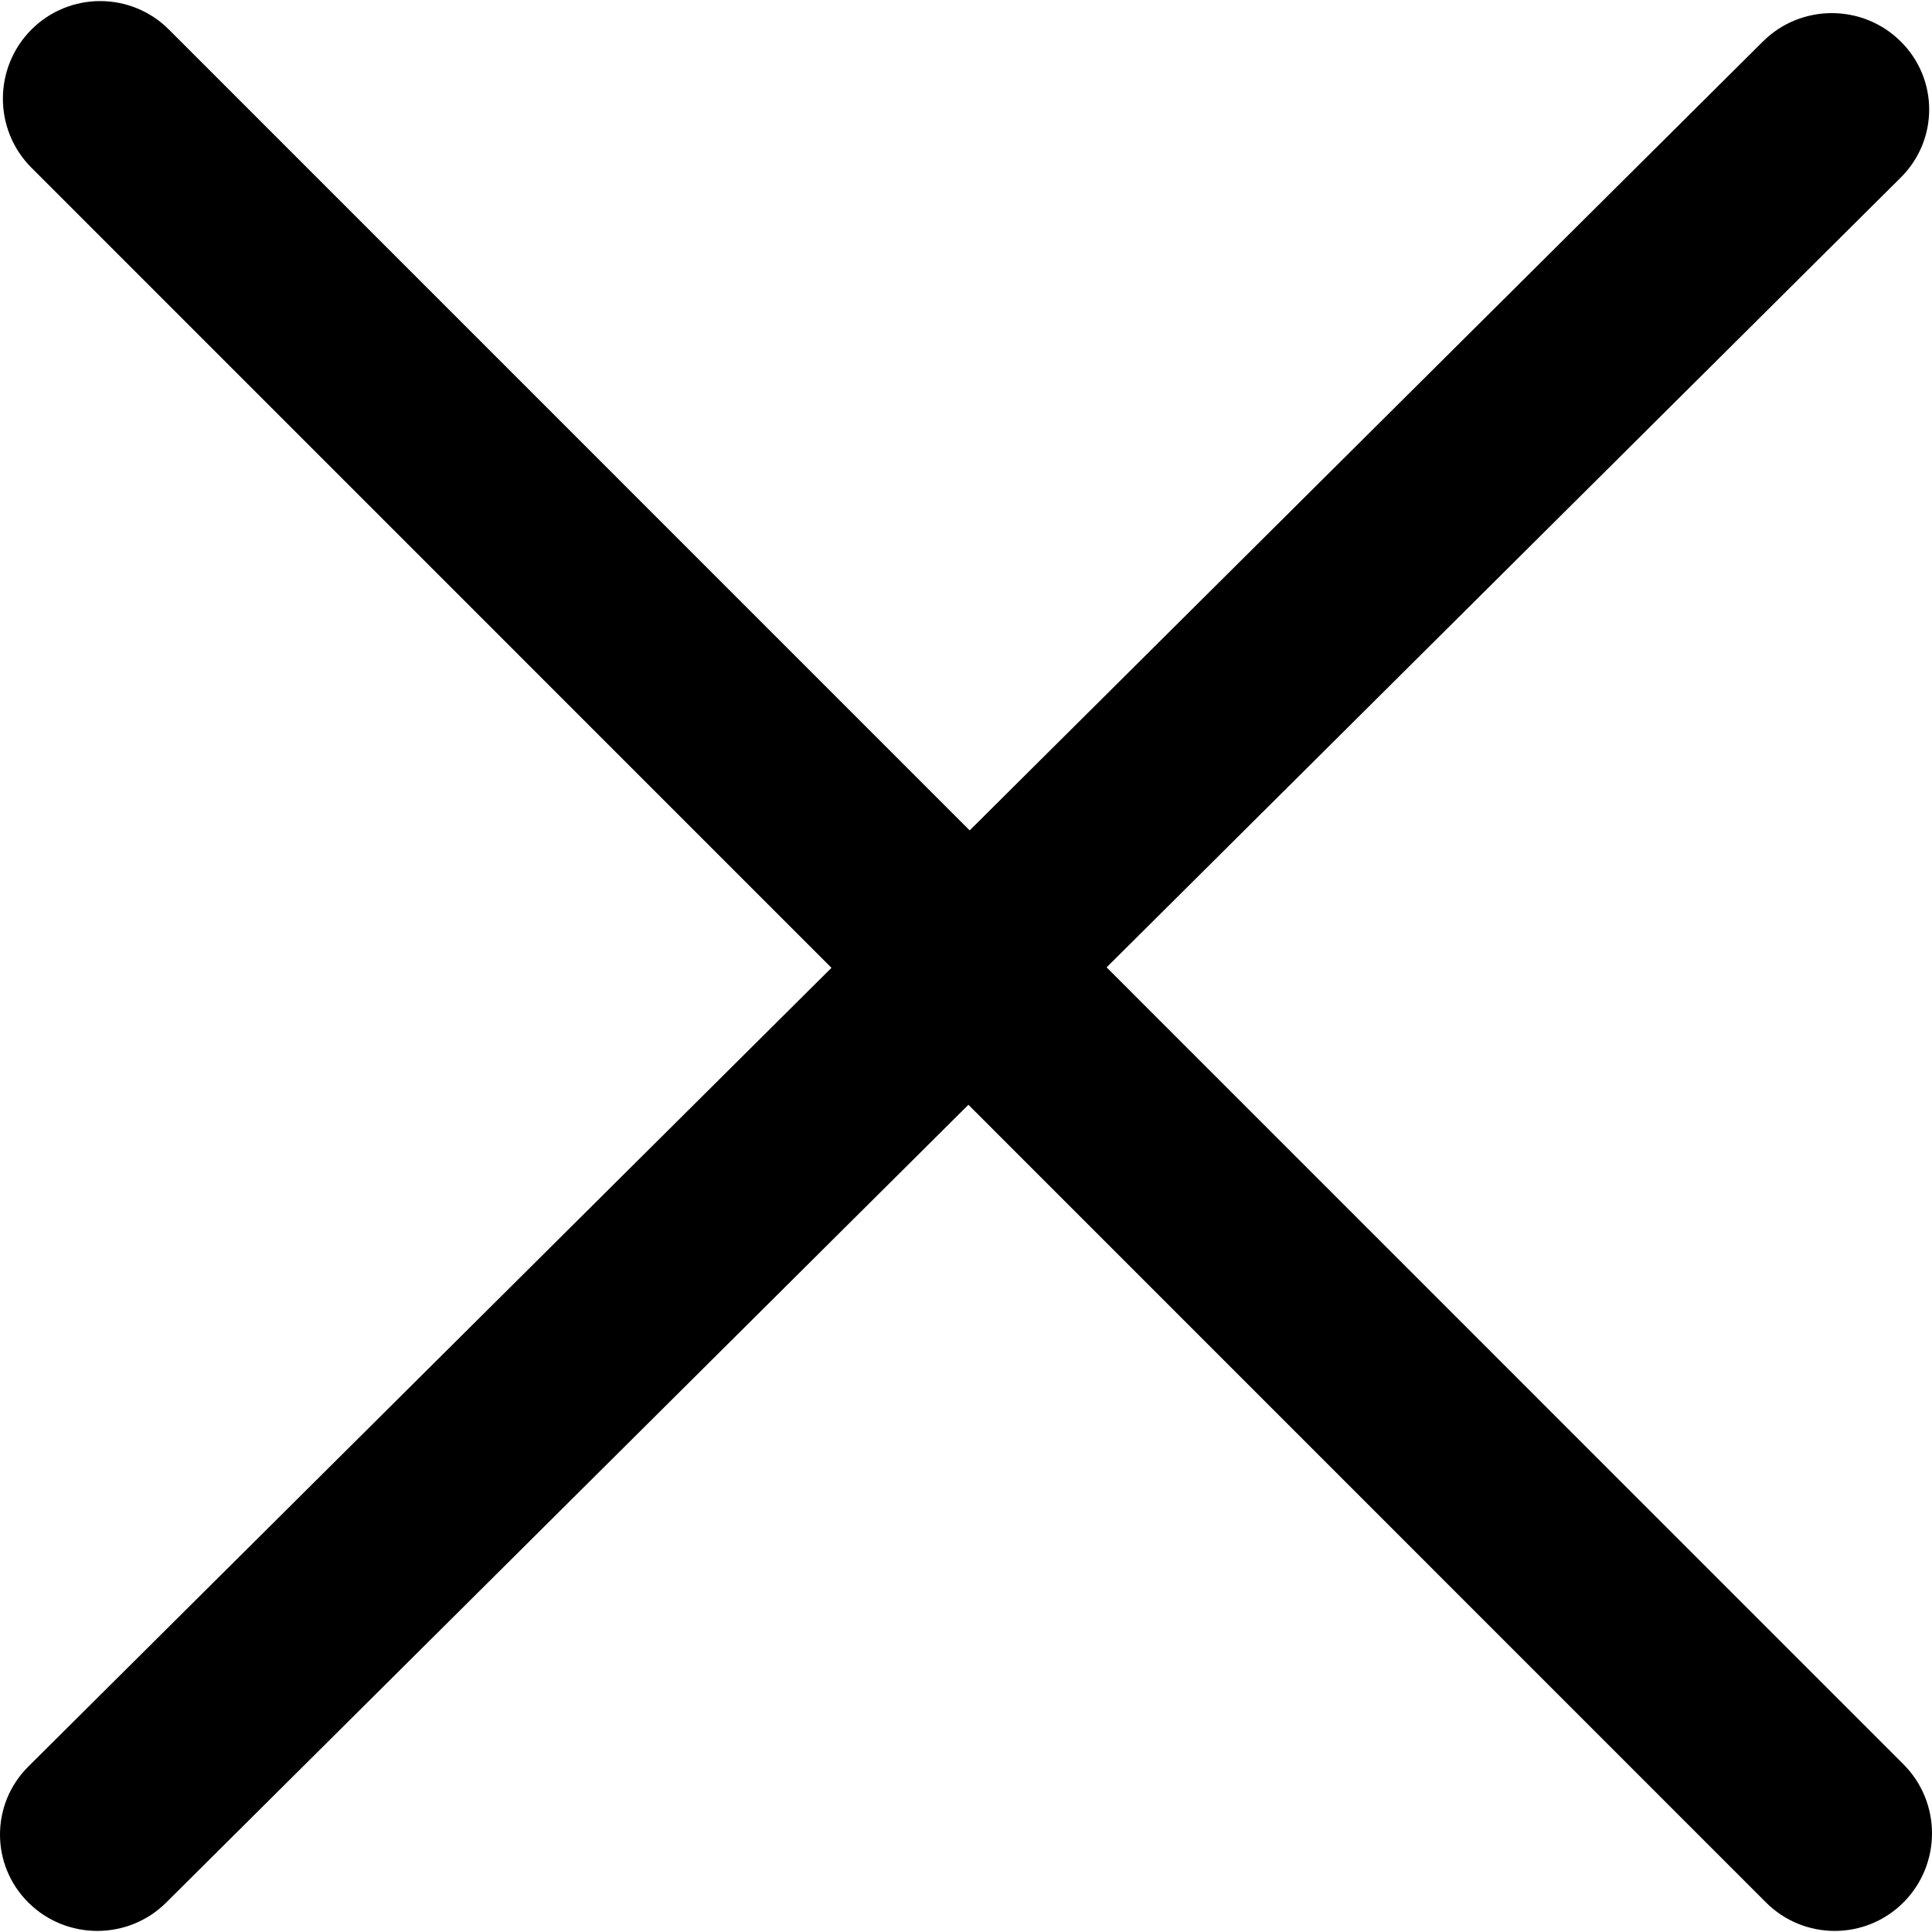
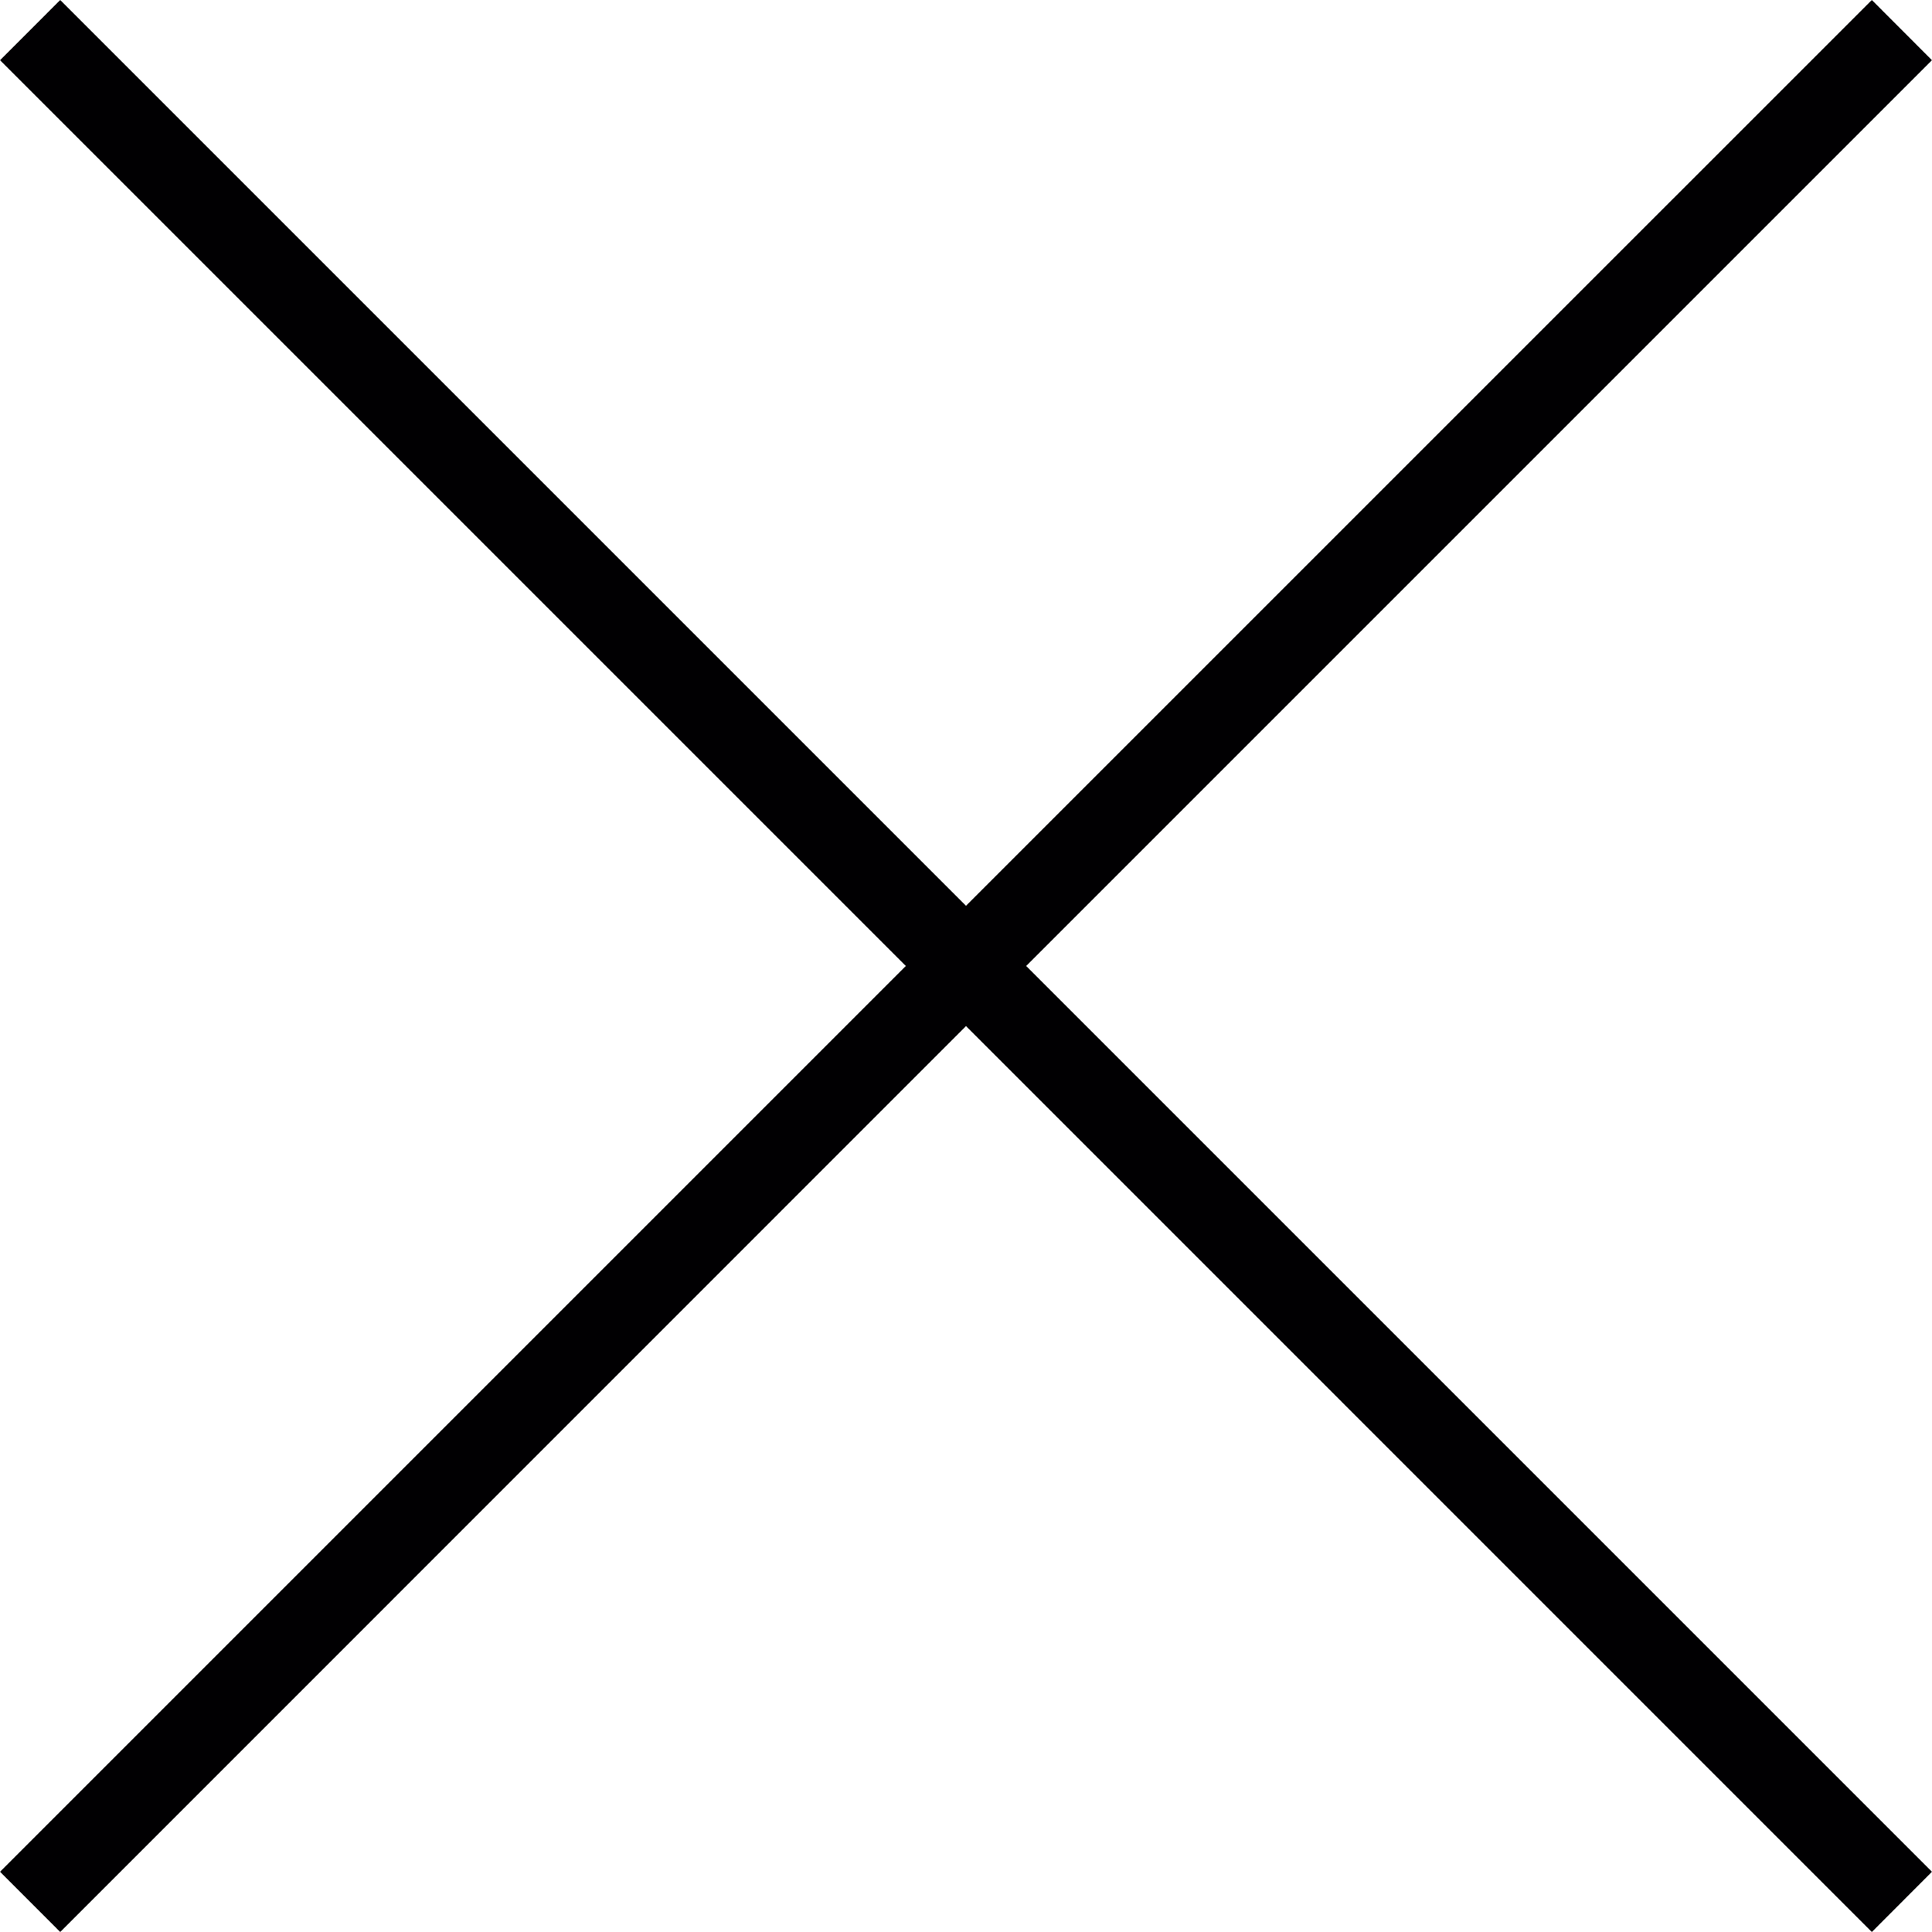
- <svg xmlns="http://www.w3.org/2000/svg" version="1.1" id="Capa_1" x="0px" y="0px" viewBox="0 0 241.171 241.171" style="enable-background:new 0 0 241.171 241.171;" xml:space="preserve">
+ <svg xmlns="http://www.w3.org/2000/svg" version="1.1" id="Capa_1" x="0px" y="0px" viewBox="0 0 224.512 224.512" style="enable-background:new 0 0 224.512 224.512;" xml:space="preserve">
  <g>
-     <path id="Close" d="M138.138,120.754l99.118-98.576c4.752-4.704,4.752-12.319,0-17.011c-4.74-4.704-12.439-4.704-17.179,0   l-99.033,98.492L21.095,3.699c-4.74-4.752-12.439-4.752-17.179,0c-4.74,4.764-4.74,12.475,0,17.227l99.876,99.888L3.555,220.497   c-4.74,4.704-4.74,12.319,0,17.011c4.74,4.704,12.439,4.704,17.179,0l100.152-99.599l99.551,99.563   c4.74,4.752,12.439,4.752,17.179,0c4.74-4.764,4.74-12.475,0-17.227L138.138,120.754z" />
-     <g>
- 	</g>
-     <g>
- 	</g>
-     <g>
- 	</g>
-     <g>
- 	</g>
-     <g>
- 	</g>
-     <g>
- 	</g>
+     <polygon style="fill:#010002;" points="224.507,6.997 217.521,0 112.256,105.258 6.998,0 0.005,6.997 105.263,112.254    0.005,217.512 6.998,224.512 112.256,119.24 217.521,224.512 224.507,217.512 119.249,112.254  " />
  </g>
  <g>
</g>
  <g>
</g>
  <g>
</g>
  <g>
</g>
  <g>
</g>
  <g>
</g>
  <g>
</g>
  <g>
</g>
  <g>
</g>
  <g>
</g>
  <g>
</g>
  <g>
</g>
  <g>
</g>
  <g>
</g>
  <g>
</g>
</svg>
